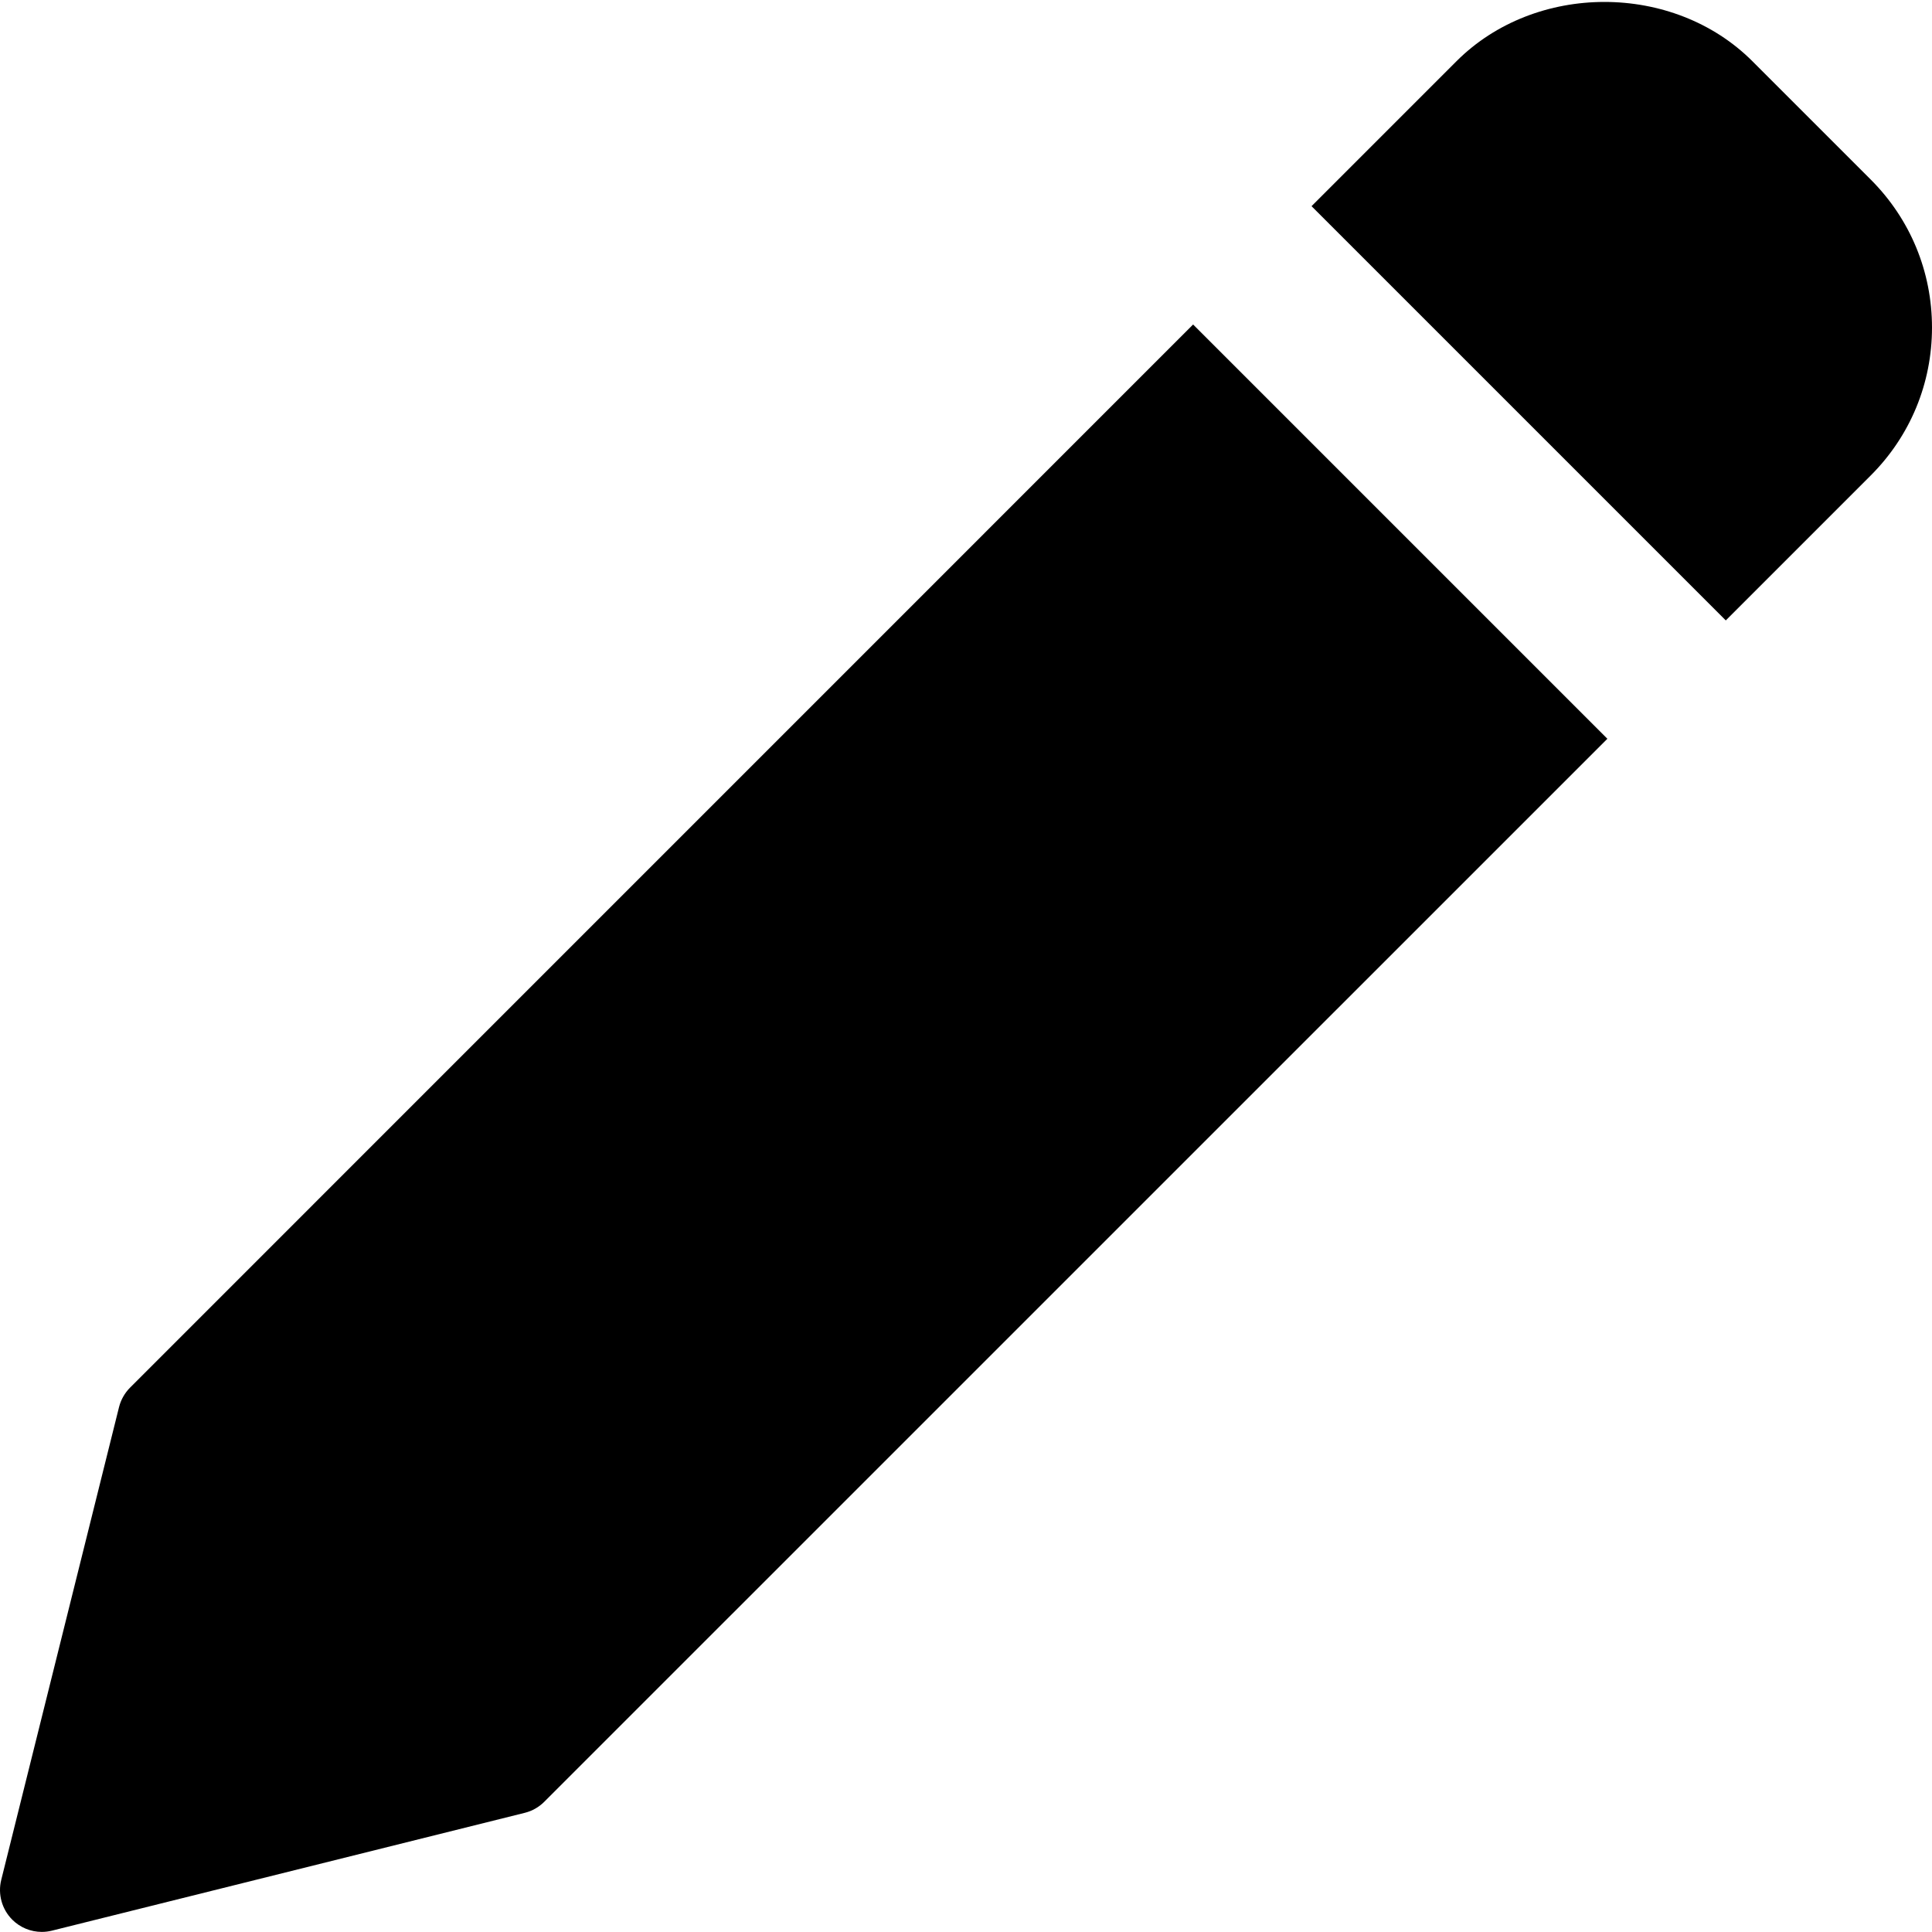
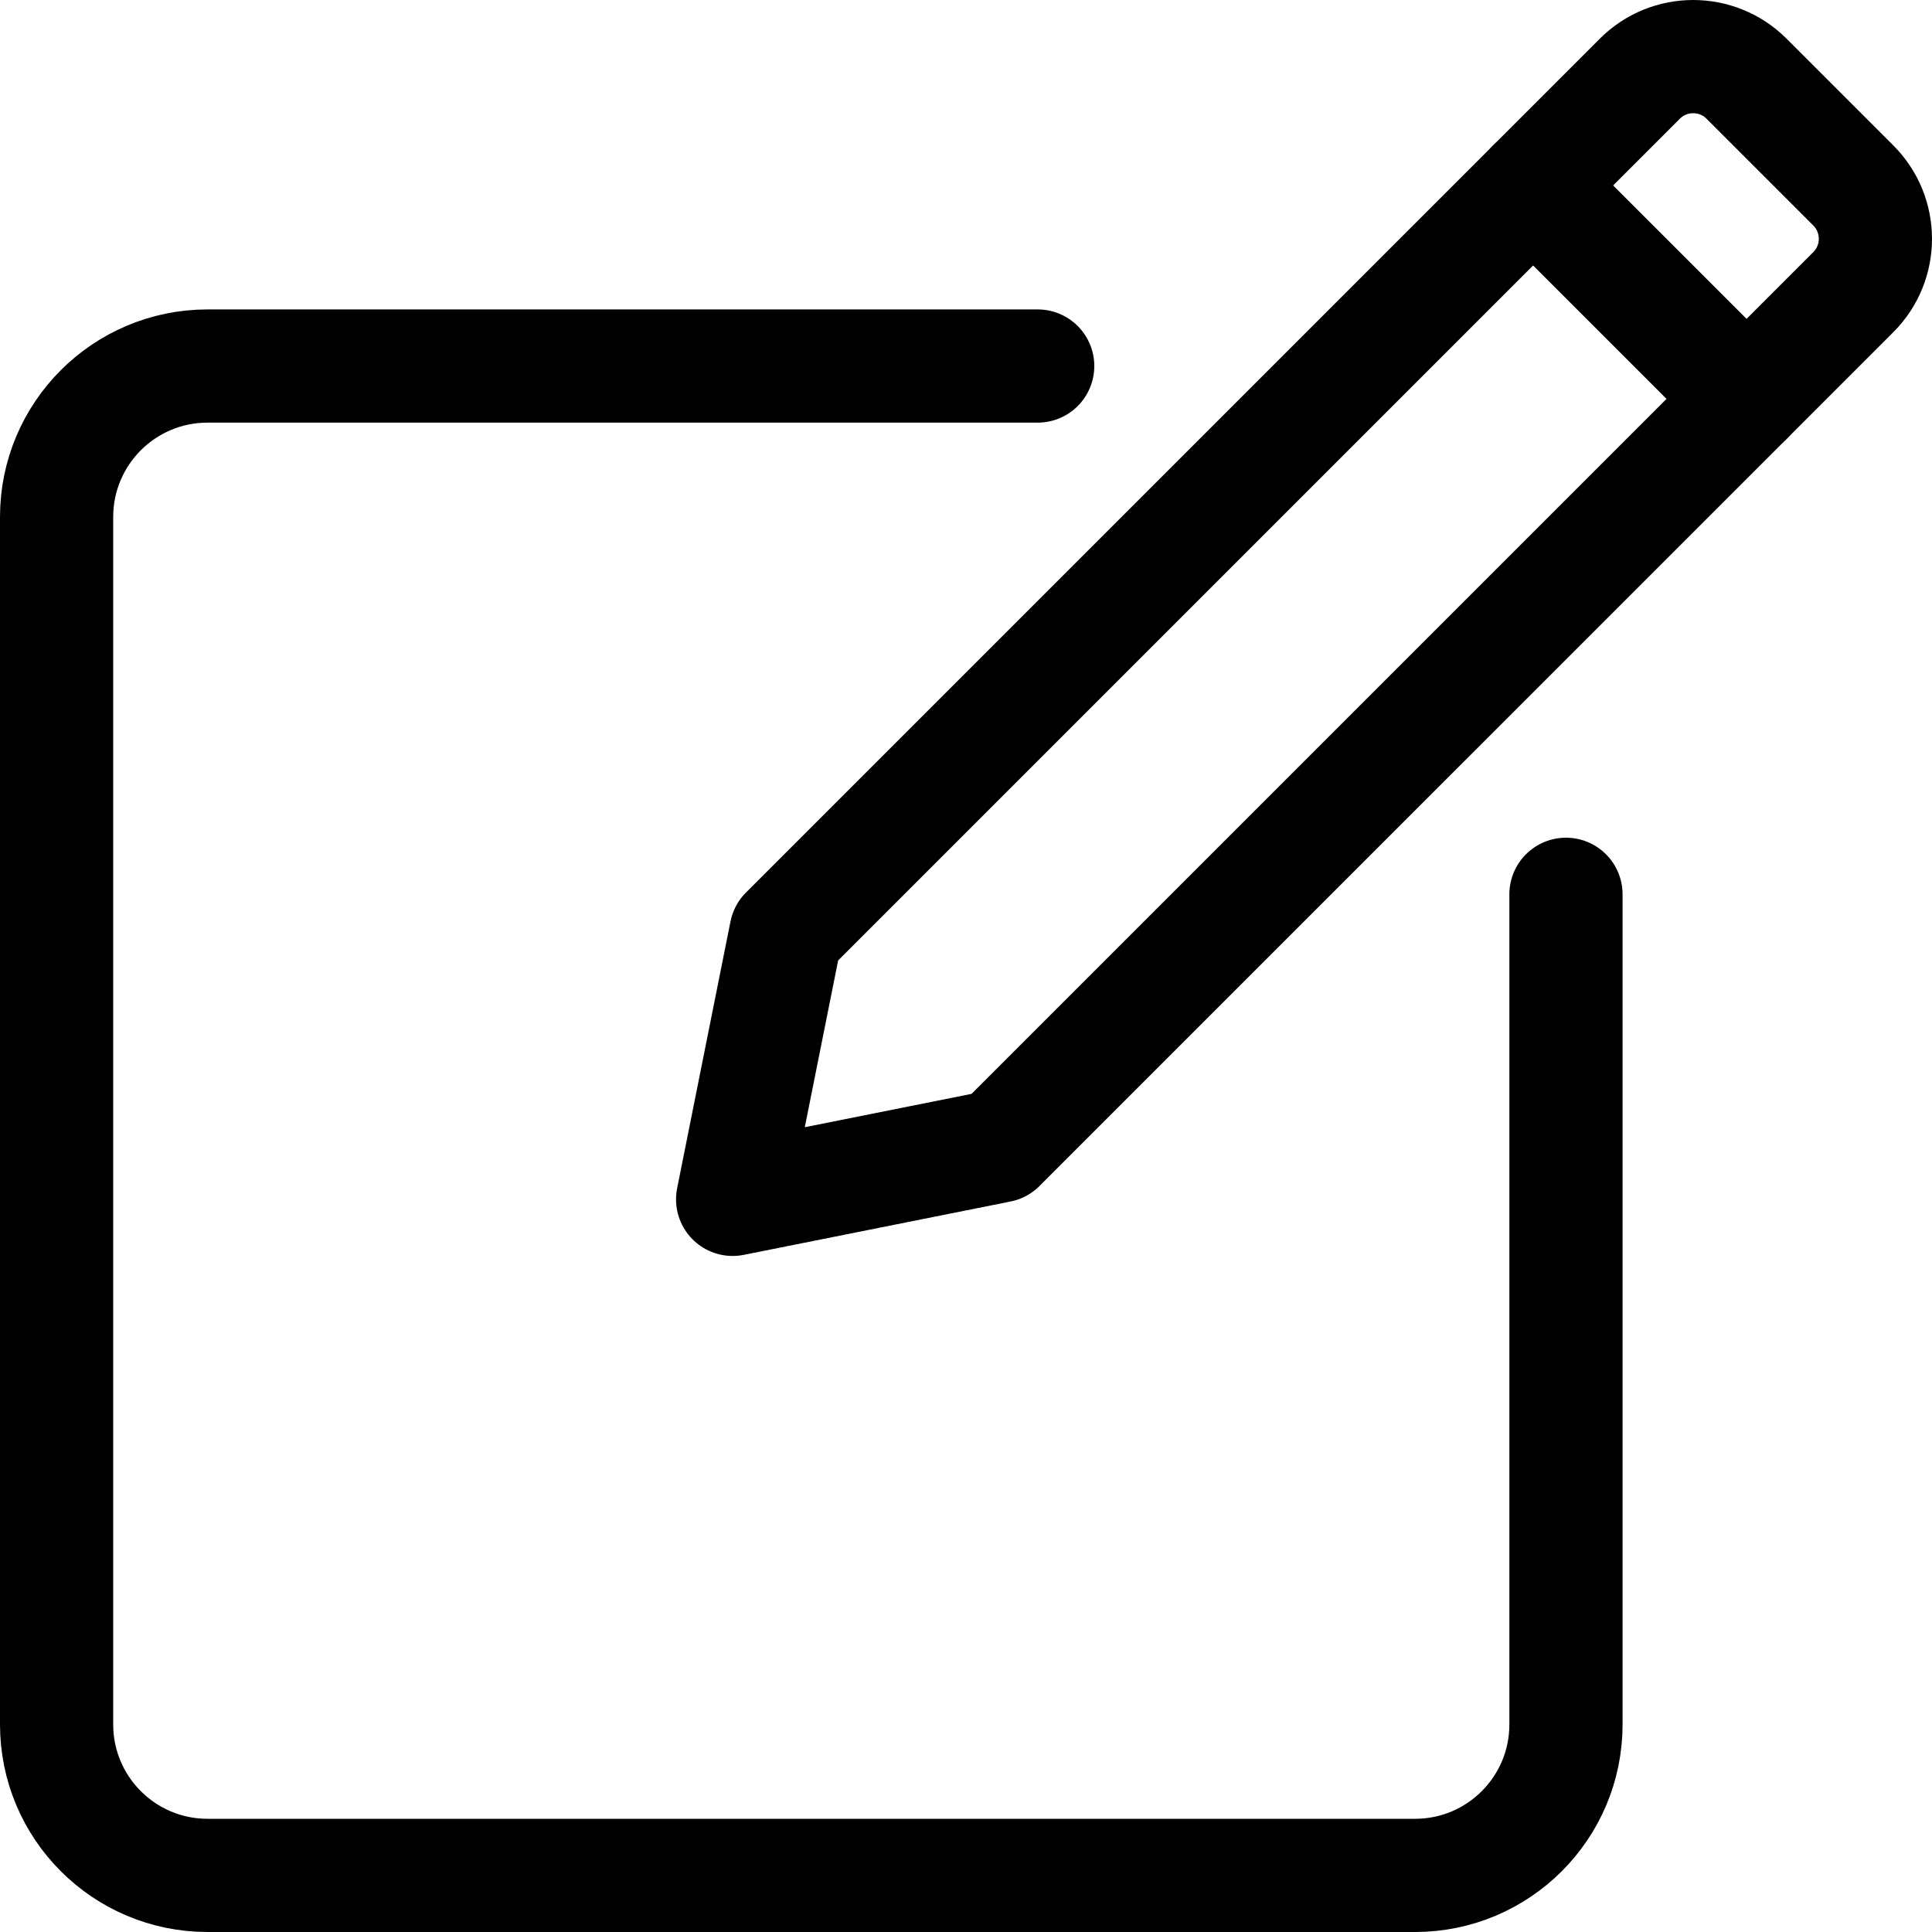
- <svg xmlns="http://www.w3.org/2000/svg" version="1.1" width="512" height="512" x="0" y="0" viewBox="0 0 492.493 492" style="enable-background:new 0 0 512 512" xml:space="preserve">
+ <svg xmlns="http://www.w3.org/2000/svg" version="1.1" width="512" height="512" x="0" y="0" viewBox="0 0 682.667 682.667" style="enable-background:new 0 0 512 512" xml:space="preserve">
  <g>
-     <path d="M304.14 82.473 33.165 353.469a10.799 10.799 0 0 0-2.816 4.949L.313 478.973a10.716 10.716 0 0 0 2.816 10.136 10.675 10.675 0 0 0 7.527 3.114 10.6 10.6 0 0 0 2.582-.32l120.555-30.04a10.655 10.655 0 0 0 4.95-2.812l271-270.977zM476.875 45.523 446.711 15.36c-20.16-20.16-55.297-20.14-75.434 0l-36.949 36.95 105.598 105.597 36.949-36.949c10.07-10.066 15.617-23.465 15.617-37.715s-5.547-27.648-15.617-37.719zm0 0" fill="#000000" opacity="1" data-original="#000000" />
+     <defs>
+       <clipPath id="a" clipPathUnits="userSpaceOnUse">
+         <path d="M0 512h512V0H0Z" fill="#000000" opacity="1" data-original="#000000" />
+       </clipPath>
+     </defs>
+     <g clip-path="url(#a)" transform="matrix(1.33333 0 0 -1.33333 0 682.667)">
+       <path d="M0 0h-220c-22.092 0-40-17.908-40-40v-320c0-22.092 17.908-40 40-40h320c22.092 0 40 17.908 40 40v220" style="stroke-linecap: round; stroke-linejoin: round; stroke-miterlimit: 10; stroke-dasharray: none; stroke-opacity: 1;" transform="translate(275 415)" fill="none" stroke="#000000" stroke-width="30px" stroke-linecap="round" stroke-linejoin="round" stroke-miterlimit="10" stroke-dasharray="none" stroke-opacity="" data-original="#000000" />
+       <path d="m0 0-226.274-226.273-70.711-14.143 14.142 70.711L-56.569 56.569c7.81 7.81 20.474 7.81 28.284 0L0 28.284C7.81 20.474 7.81 7.811 0 0Z" style="stroke-linecap: round; stroke-linejoin: round; stroke-miterlimit: 10; stroke-dasharray: none; stroke-opacity: 1;" transform="translate(491.143 434.573)" fill="none" stroke="#000000" stroke-width="30px" stroke-linecap="round" stroke-linejoin="round" stroke-miterlimit="10" stroke-dasharray="none" stroke-opacity="" data-original="#000000" />
+       <path d="m0 0 56.568-56.568" style="stroke-linecap: round; stroke-linejoin: round; stroke-miterlimit: 10; stroke-dasharray: none; stroke-opacity: 1;" transform="translate(406.29 462.857)" fill="none" stroke="#000000" stroke-width="30px" stroke-linecap="round" stroke-linejoin="round" stroke-miterlimit="10" stroke-dasharray="none" stroke-opacity="" data-original="#000000" />
+     </g>
  </g>
</svg>
